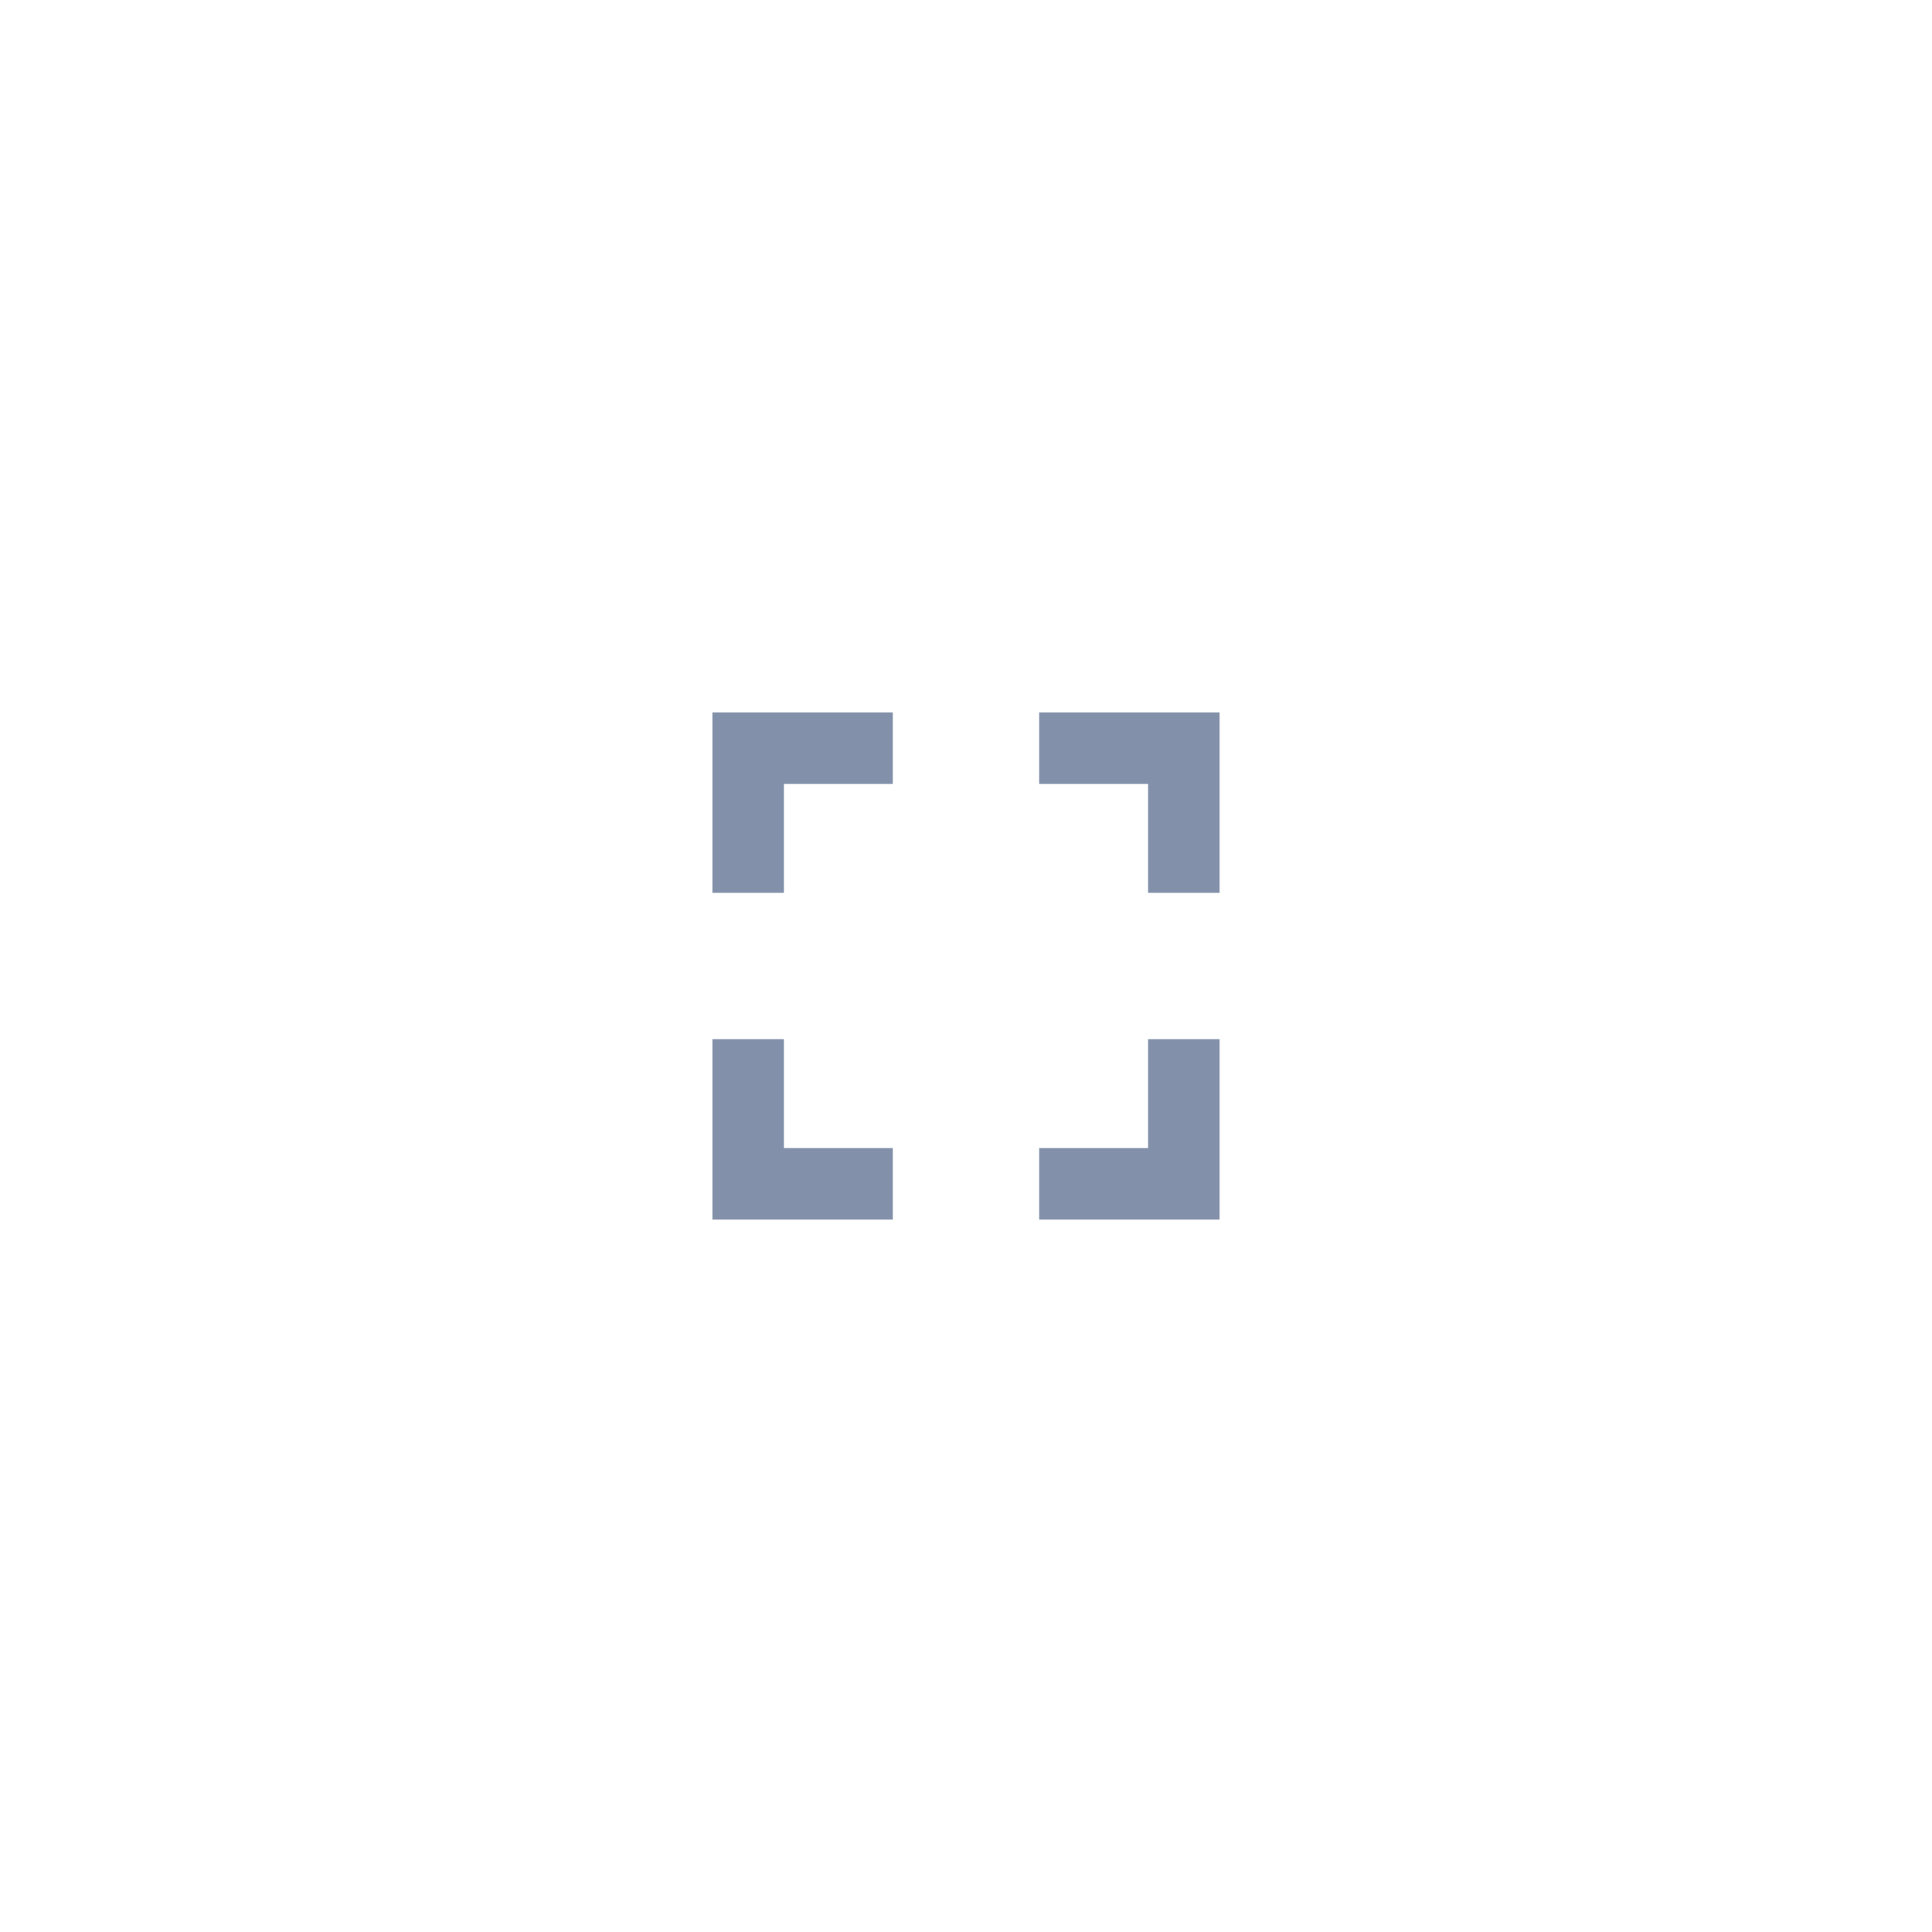
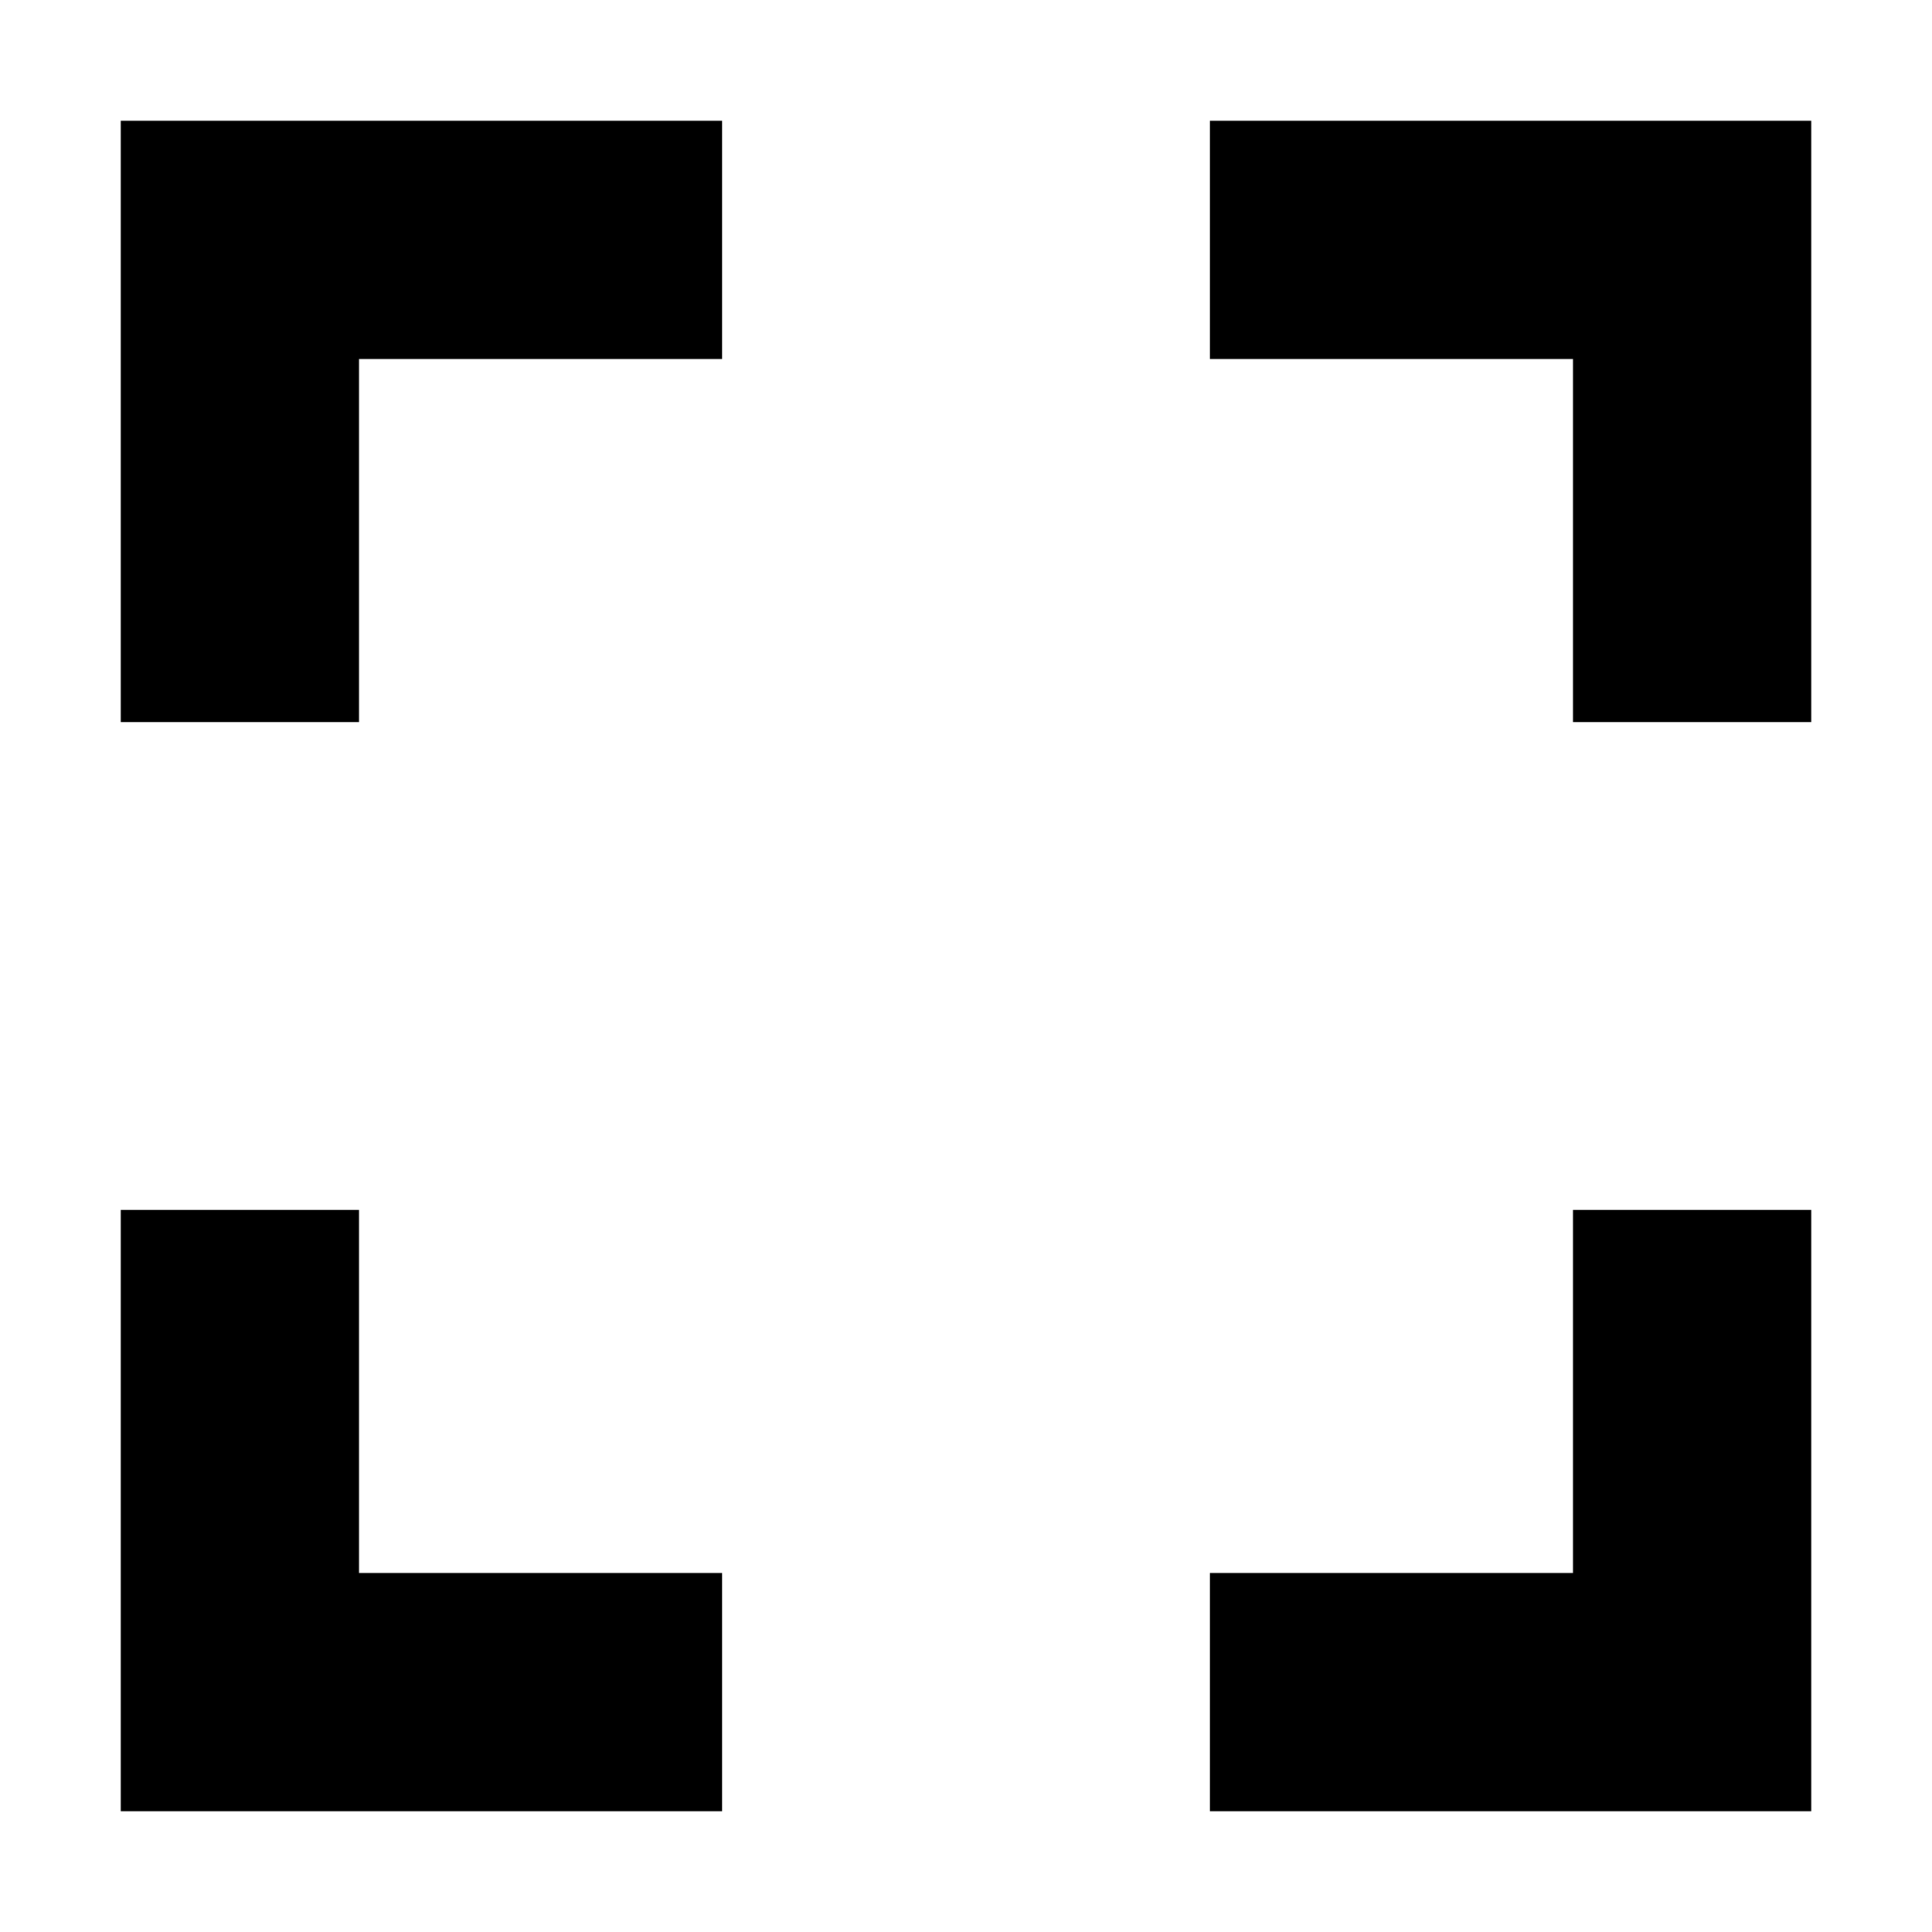
- <svg xmlns="http://www.w3.org/2000/svg" width="60px" height="60px" viewBox="0 0 60 60" version="1.1">
-   <g id="系统管理" stroke="none" stroke-width="1" fill="none" fill-rule="evenodd">
-     <g id="菜单管理" transform="translate(-1462, 0)">
-       <g id="编组_6" transform="translate(1462, 0)">
-         <rect id="矩形备份-4" x="0" y="0" width="60" height="60" />
-         <g id="9E全屏" transform="translate(21, 21)" fill-rule="nonzero">
-           <rect id="矩形" fill="#000000" opacity="0" x="0" y="0" width="18" height="18" />
-           <path d="M6.727,16.875 L1.125,16.875 L1.125,11.273 L3.345,11.273 L3.345,14.655 L6.727,14.655 L6.727,16.875 Z M14.655,11.273 L16.875,11.273 L16.875,16.875 L11.273,16.875 L11.273,14.655 L14.655,14.655 L14.655,11.273 Z M11.273,1.125 L16.875,1.125 L16.875,6.727 L14.655,6.727 L14.655,3.345 L11.273,3.345 L11.273,1.125 Z M1.125,1.125 L6.727,1.125 L6.727,3.345 L3.345,3.345 L3.345,6.727 L1.125,6.727 L1.125,1.125 Z" id="形状" fill="#8291A9" />
-         </g>
+ <svg xmlns="http://www.w3.org/2000/svg" width="18px" height="18px" viewBox="0 0 18 18" version="1.1">
+   <g id="规范" stroke="none" stroke-width="1" fill="none" fill-rule="evenodd">
+     <g id="系统样式1" transform="translate(-1483, -21)" fill-rule="nonzero">
+       <g id="9E全屏" transform="translate(1483, 21)">
+         <rect id="矩形" fill="currentColor" opacity="0" x="0" y="0" width="18" height="18" />
+         <path d="M6.727,16.875 L1.125,16.875 L1.125,11.273 L3.345,11.273 L3.345,14.655 L6.727,14.655 L6.727,16.875 Z M14.655,11.273 L16.875,11.273 L16.875,16.875 L11.273,16.875 L11.273,14.655 L14.655,14.655 L14.655,11.273 Z M11.273,1.125 L16.875,1.125 L16.875,6.727 L14.655,6.727 L14.655,3.345 L11.273,3.345 L11.273,1.125 Z M1.125,1.125 L6.727,1.125 L6.727,3.345 L3.345,3.345 L3.345,6.727 L1.125,6.727 L1.125,1.125 Z" id="形状" fill="currentColor" />
      </g>
    </g>
  </g>
</svg>
